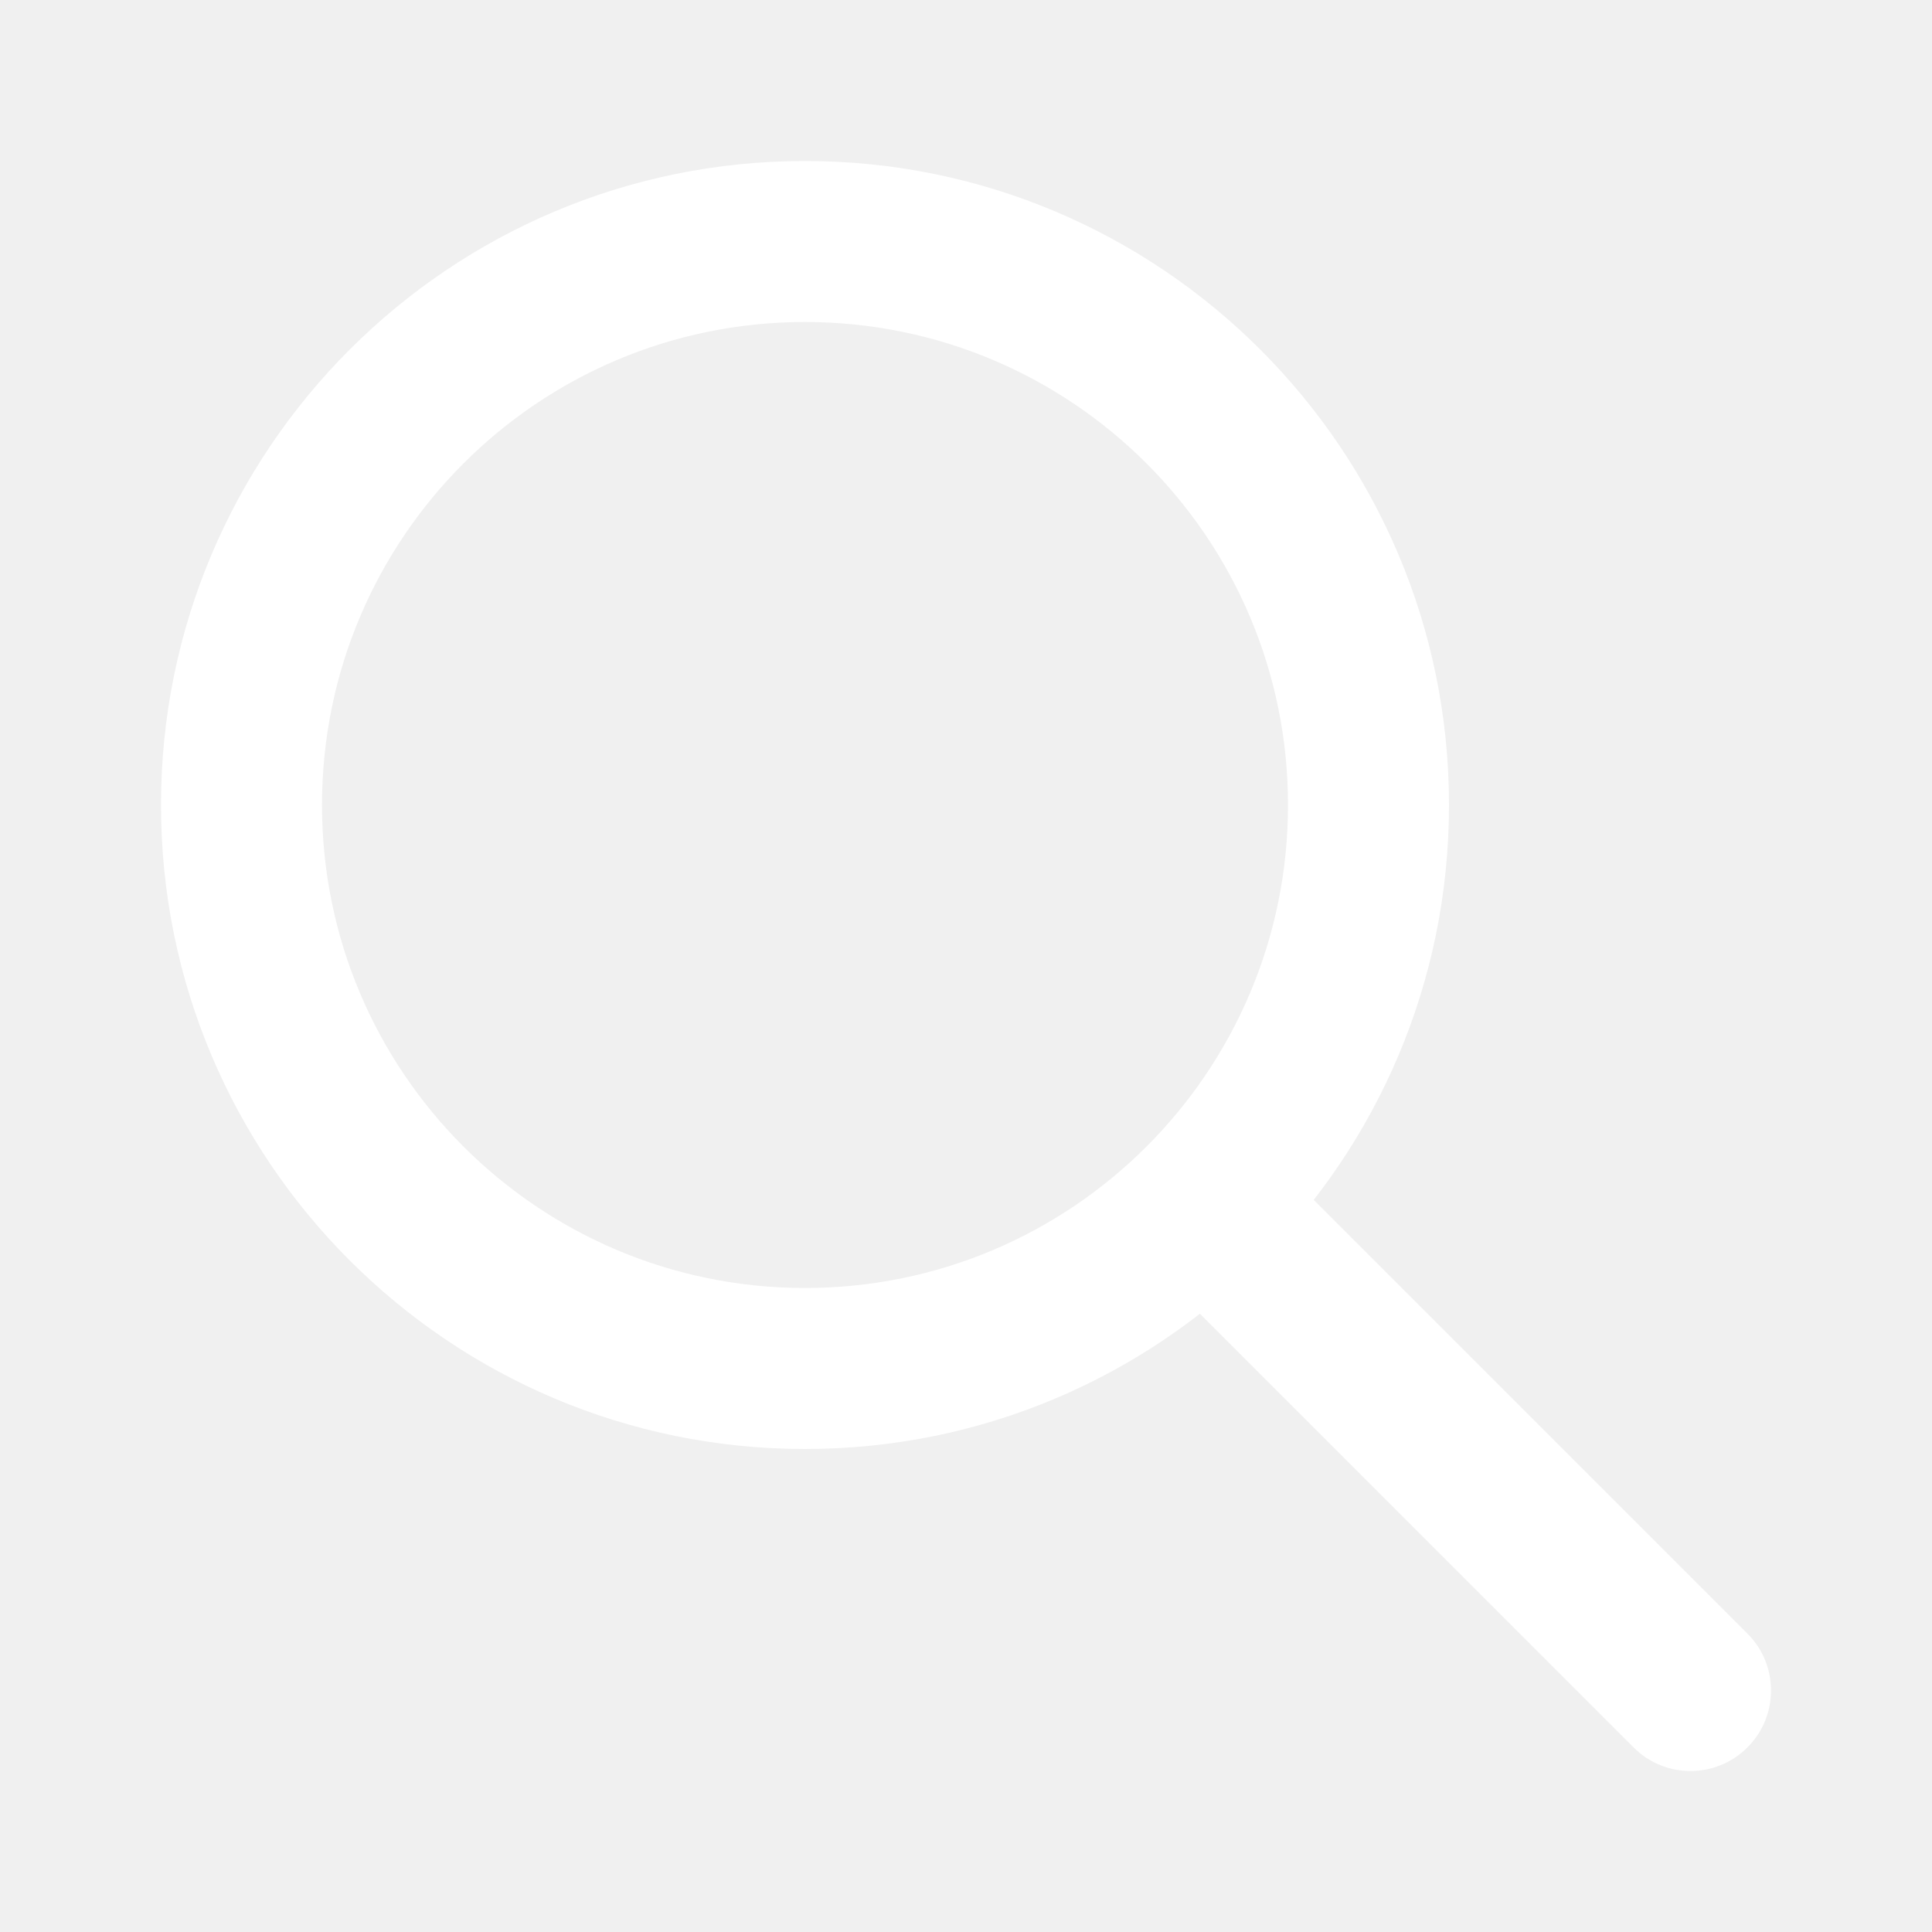
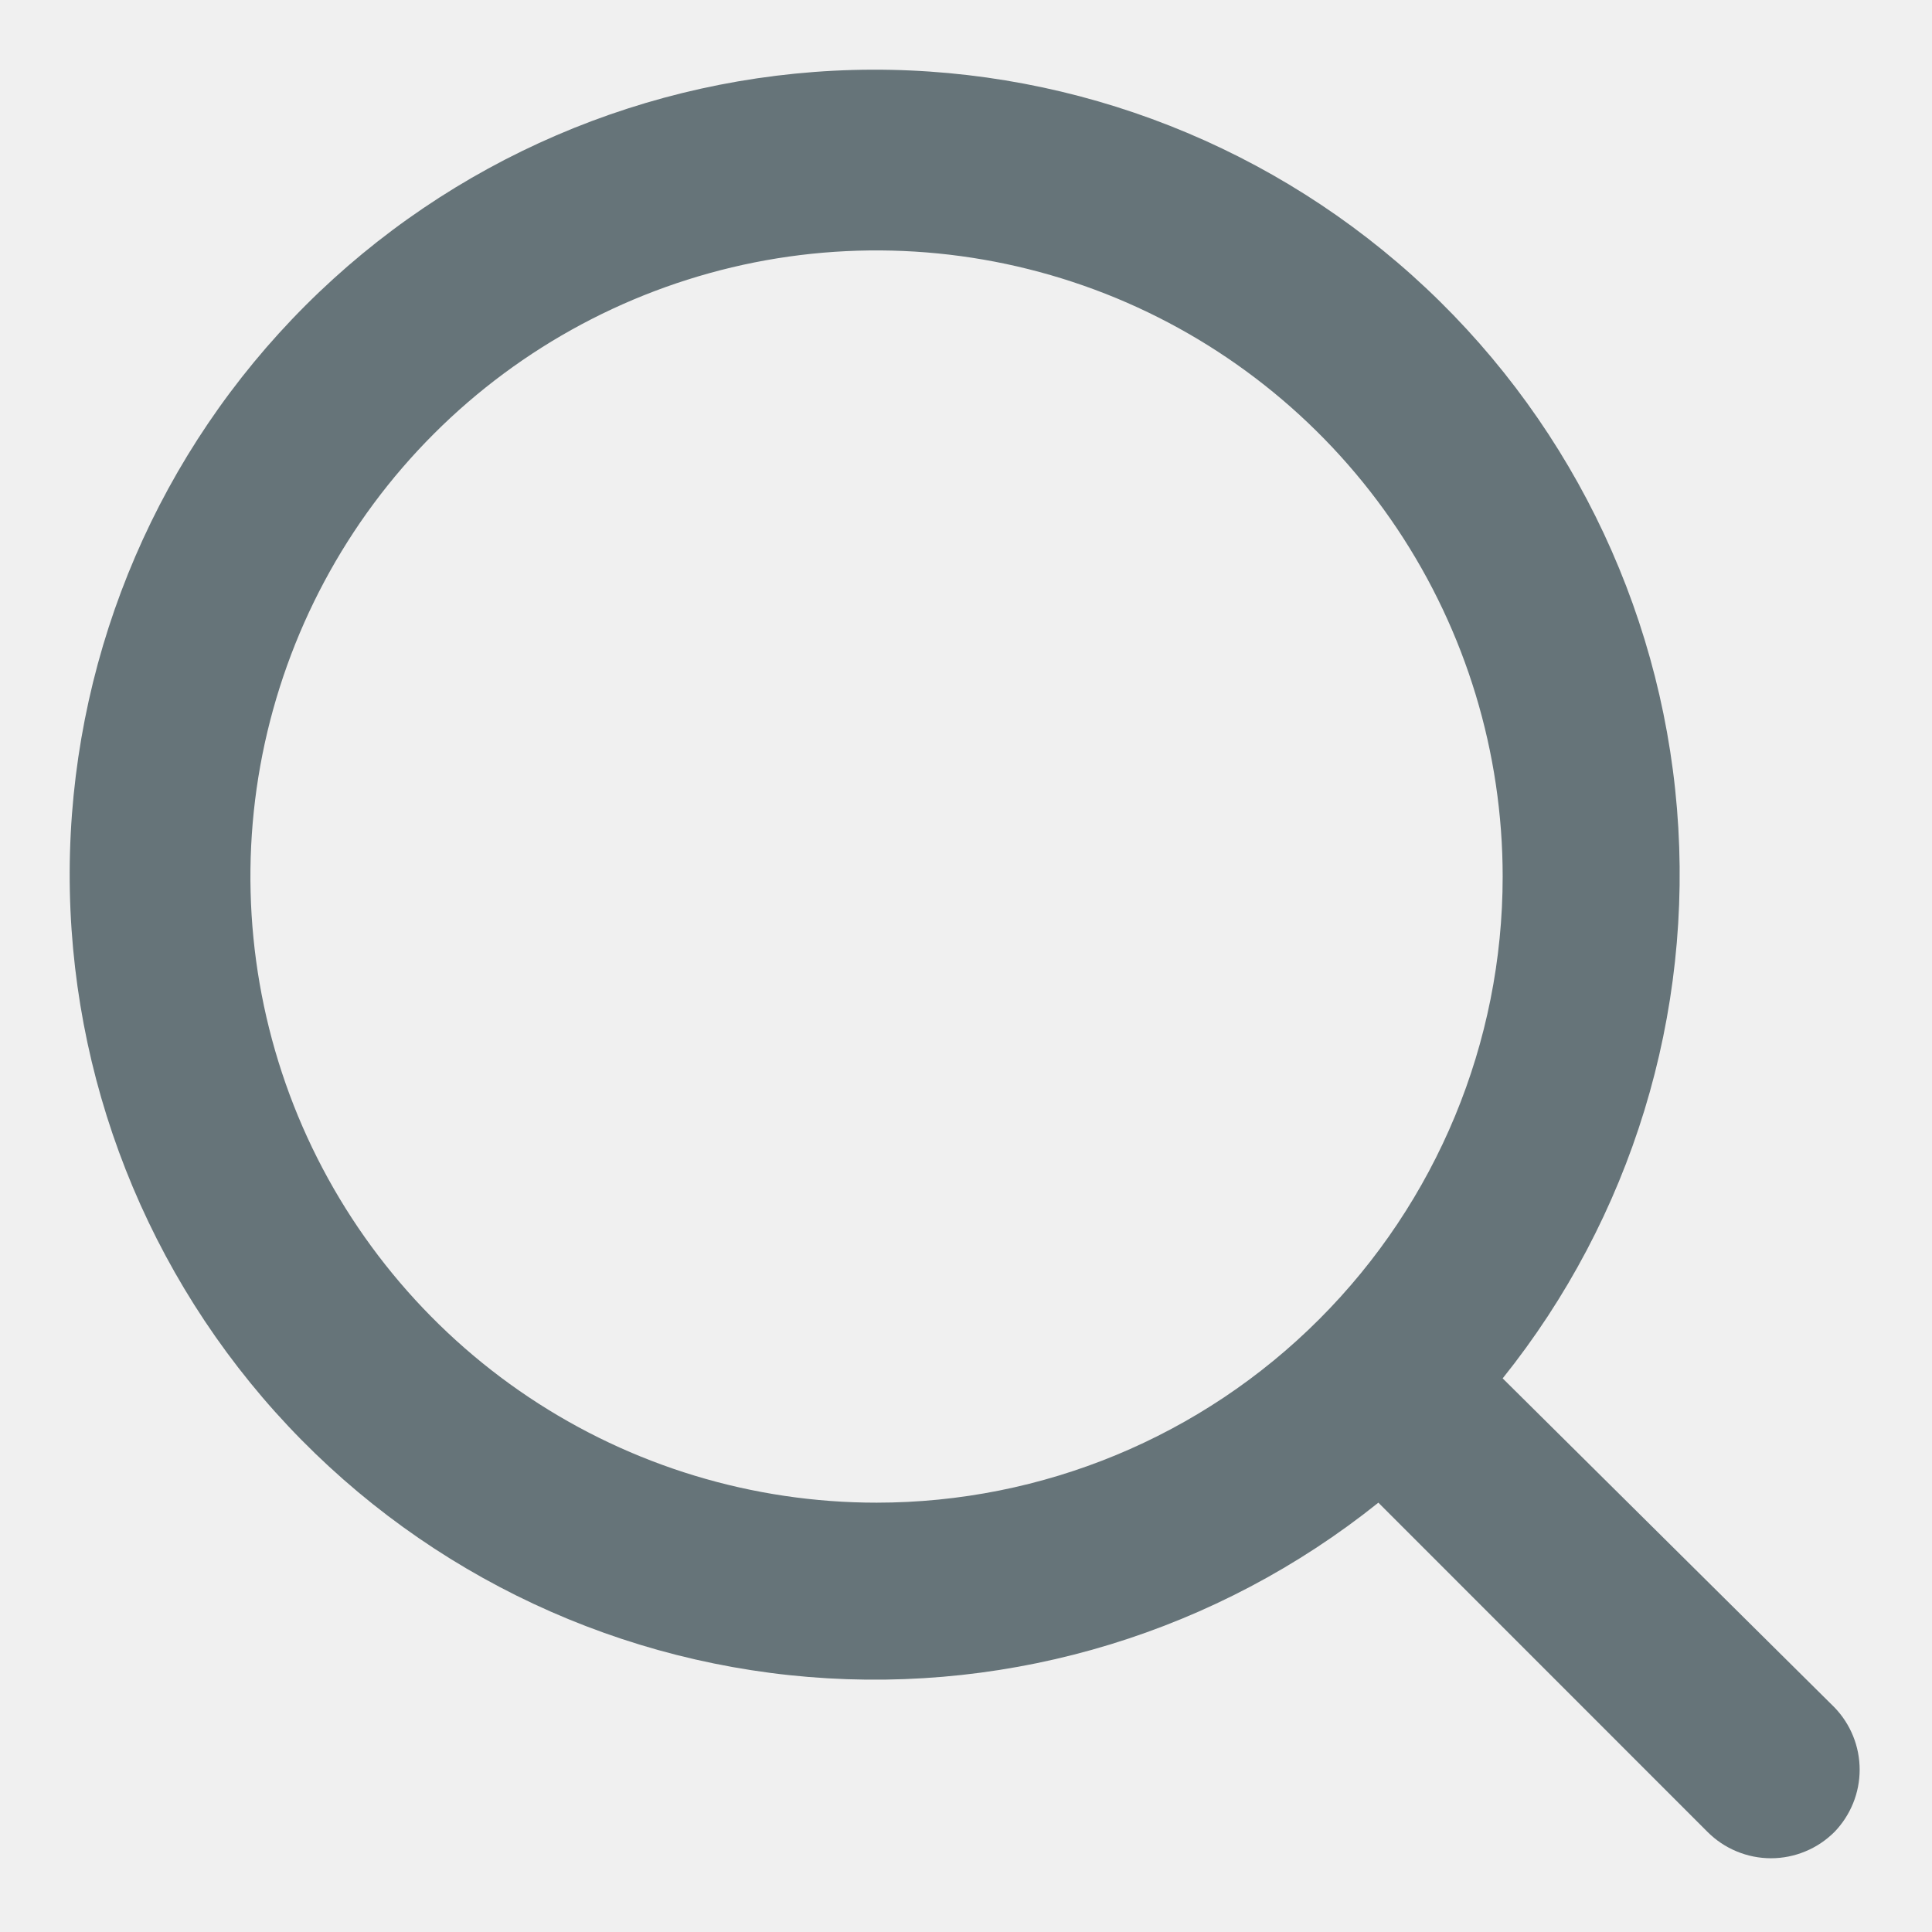
- <svg xmlns="http://www.w3.org/2000/svg" width="24" height="24" viewBox="0 0 24 24" fill="none">
-   <path d="M15.707 14.293C15.317 13.902 14.683 13.902 14.293 14.293C13.902 14.683 13.902 15.317 14.293 15.707L15.707 14.293ZM20.293 21.707C20.683 22.098 21.317 22.098 21.707 21.707C22.098 21.317 22.098 20.683 21.707 20.293L20.293 21.707ZM10 16C6.686 16 4 13.314 4 10H2C2 14.418 5.582 18 10 18V16ZM4 10C4 6.686 6.686 4 10 4V2C5.582 2 2 5.582 2 10H4ZM10 4C13.314 4 16 6.686 16 10H18C18 5.582 14.418 2 10 2V4ZM16 10C16 13.314 13.314 16 10 16V18C14.418 18 18 14.418 18 10H16ZM14.293 15.707L20.293 21.707L21.707 20.293L15.707 14.293L14.293 15.707Z" fill="white" />
+ <svg xmlns="http://www.w3.org/2000/svg" width="18" height="18" viewBox="0 0 18 18" fill="none">
+   <path d="M17.092 15.908L14 12.842C15.2 11.345 15.781 9.446 15.624 7.534C15.467 5.623 14.583 3.844 13.155 2.564C11.726 1.284 9.862 0.6 7.944 0.652C6.027 0.705 4.202 1.49 2.846 2.846C1.49 4.202 0.705 6.027 0.652 7.944C0.6 9.862 1.284 11.726 2.564 13.155C3.844 14.583 5.623 15.467 7.534 15.624C9.446 15.781 11.345 15.2 12.842 14L15.908 17.067C15.986 17.145 16.078 17.207 16.18 17.249C16.281 17.291 16.39 17.313 16.5 17.313C16.61 17.313 16.719 17.291 16.82 17.249C16.922 17.207 17.014 17.145 17.092 17.067C17.242 16.911 17.326 16.704 17.326 16.488C17.326 16.271 17.242 16.064 17.092 15.908ZM8.167 14C7.013 14 5.885 13.658 4.926 13.017C3.967 12.376 3.219 11.465 2.777 10.399C2.336 9.333 2.22 8.16 2.445 7.029C2.671 5.897 3.226 4.858 4.042 4.042C4.858 3.226 5.897 2.671 7.029 2.445C8.16 2.22 9.333 2.336 10.399 2.777C11.465 3.219 12.376 3.967 13.017 4.926C13.658 5.885 14 7.013 14 8.167C14 9.714 13.385 11.197 12.291 12.291C11.197 13.386 9.714 14 8.167 14Z" fill="#667479" />
</svg>
